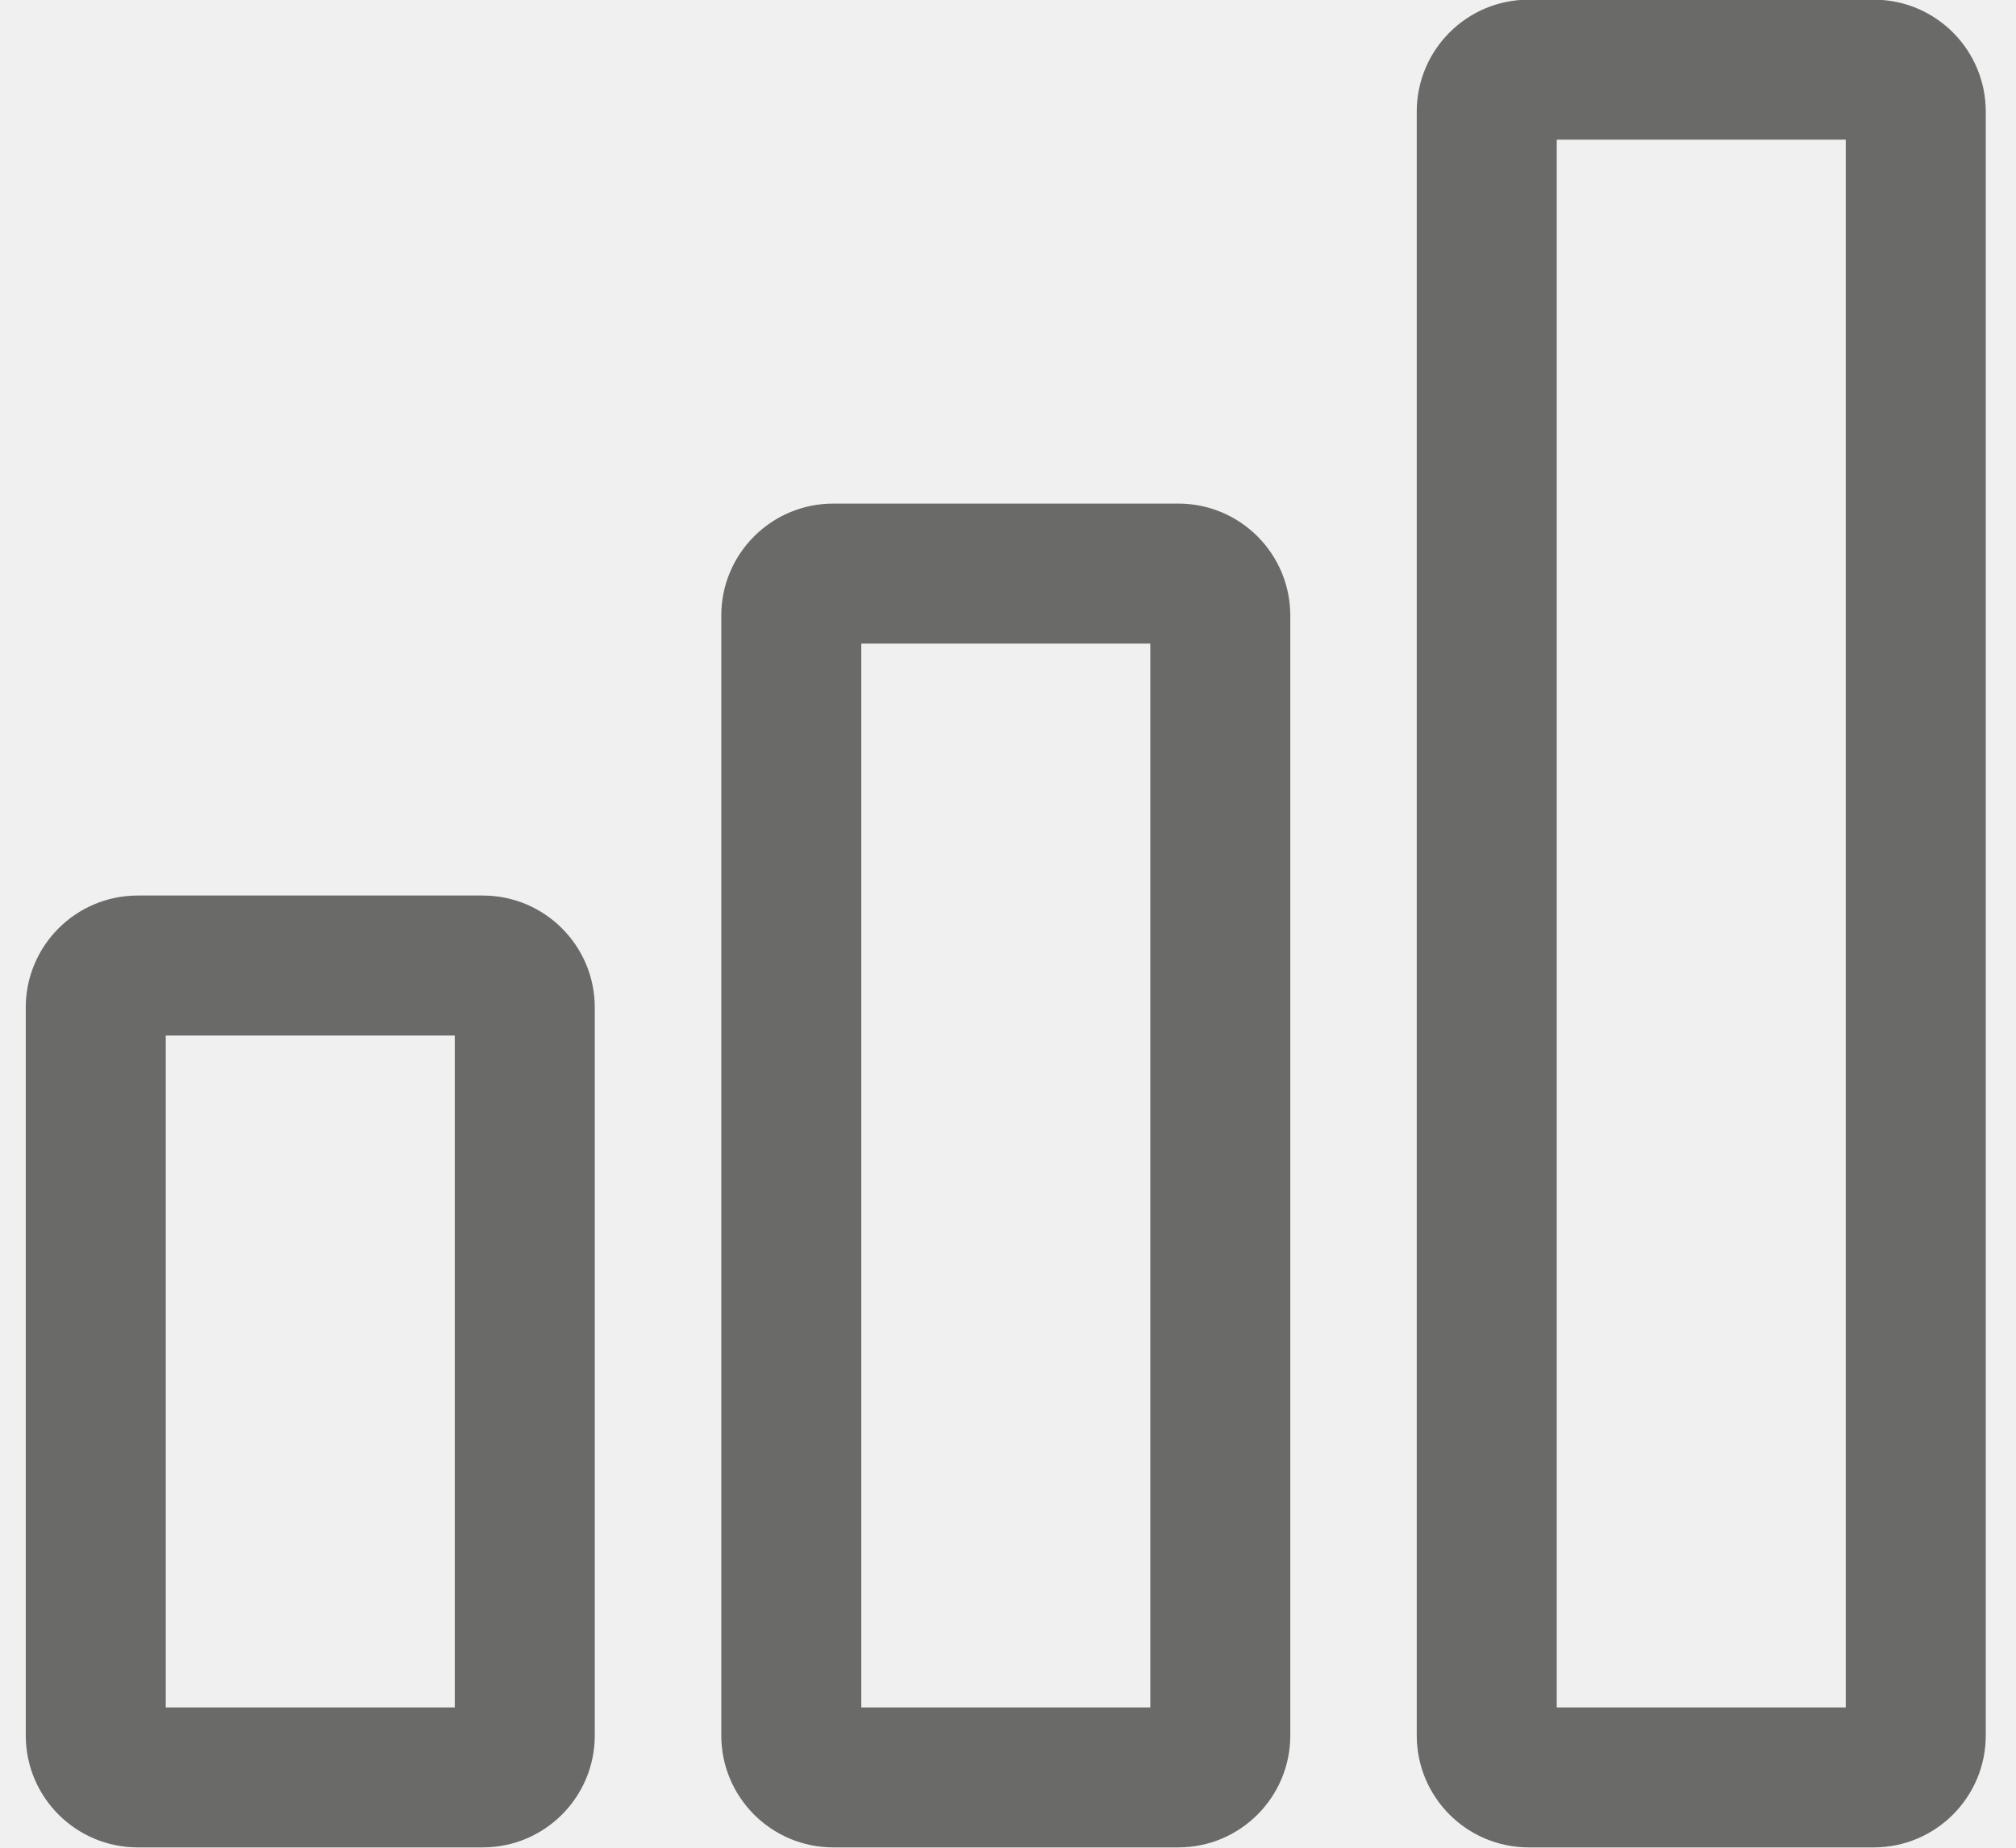
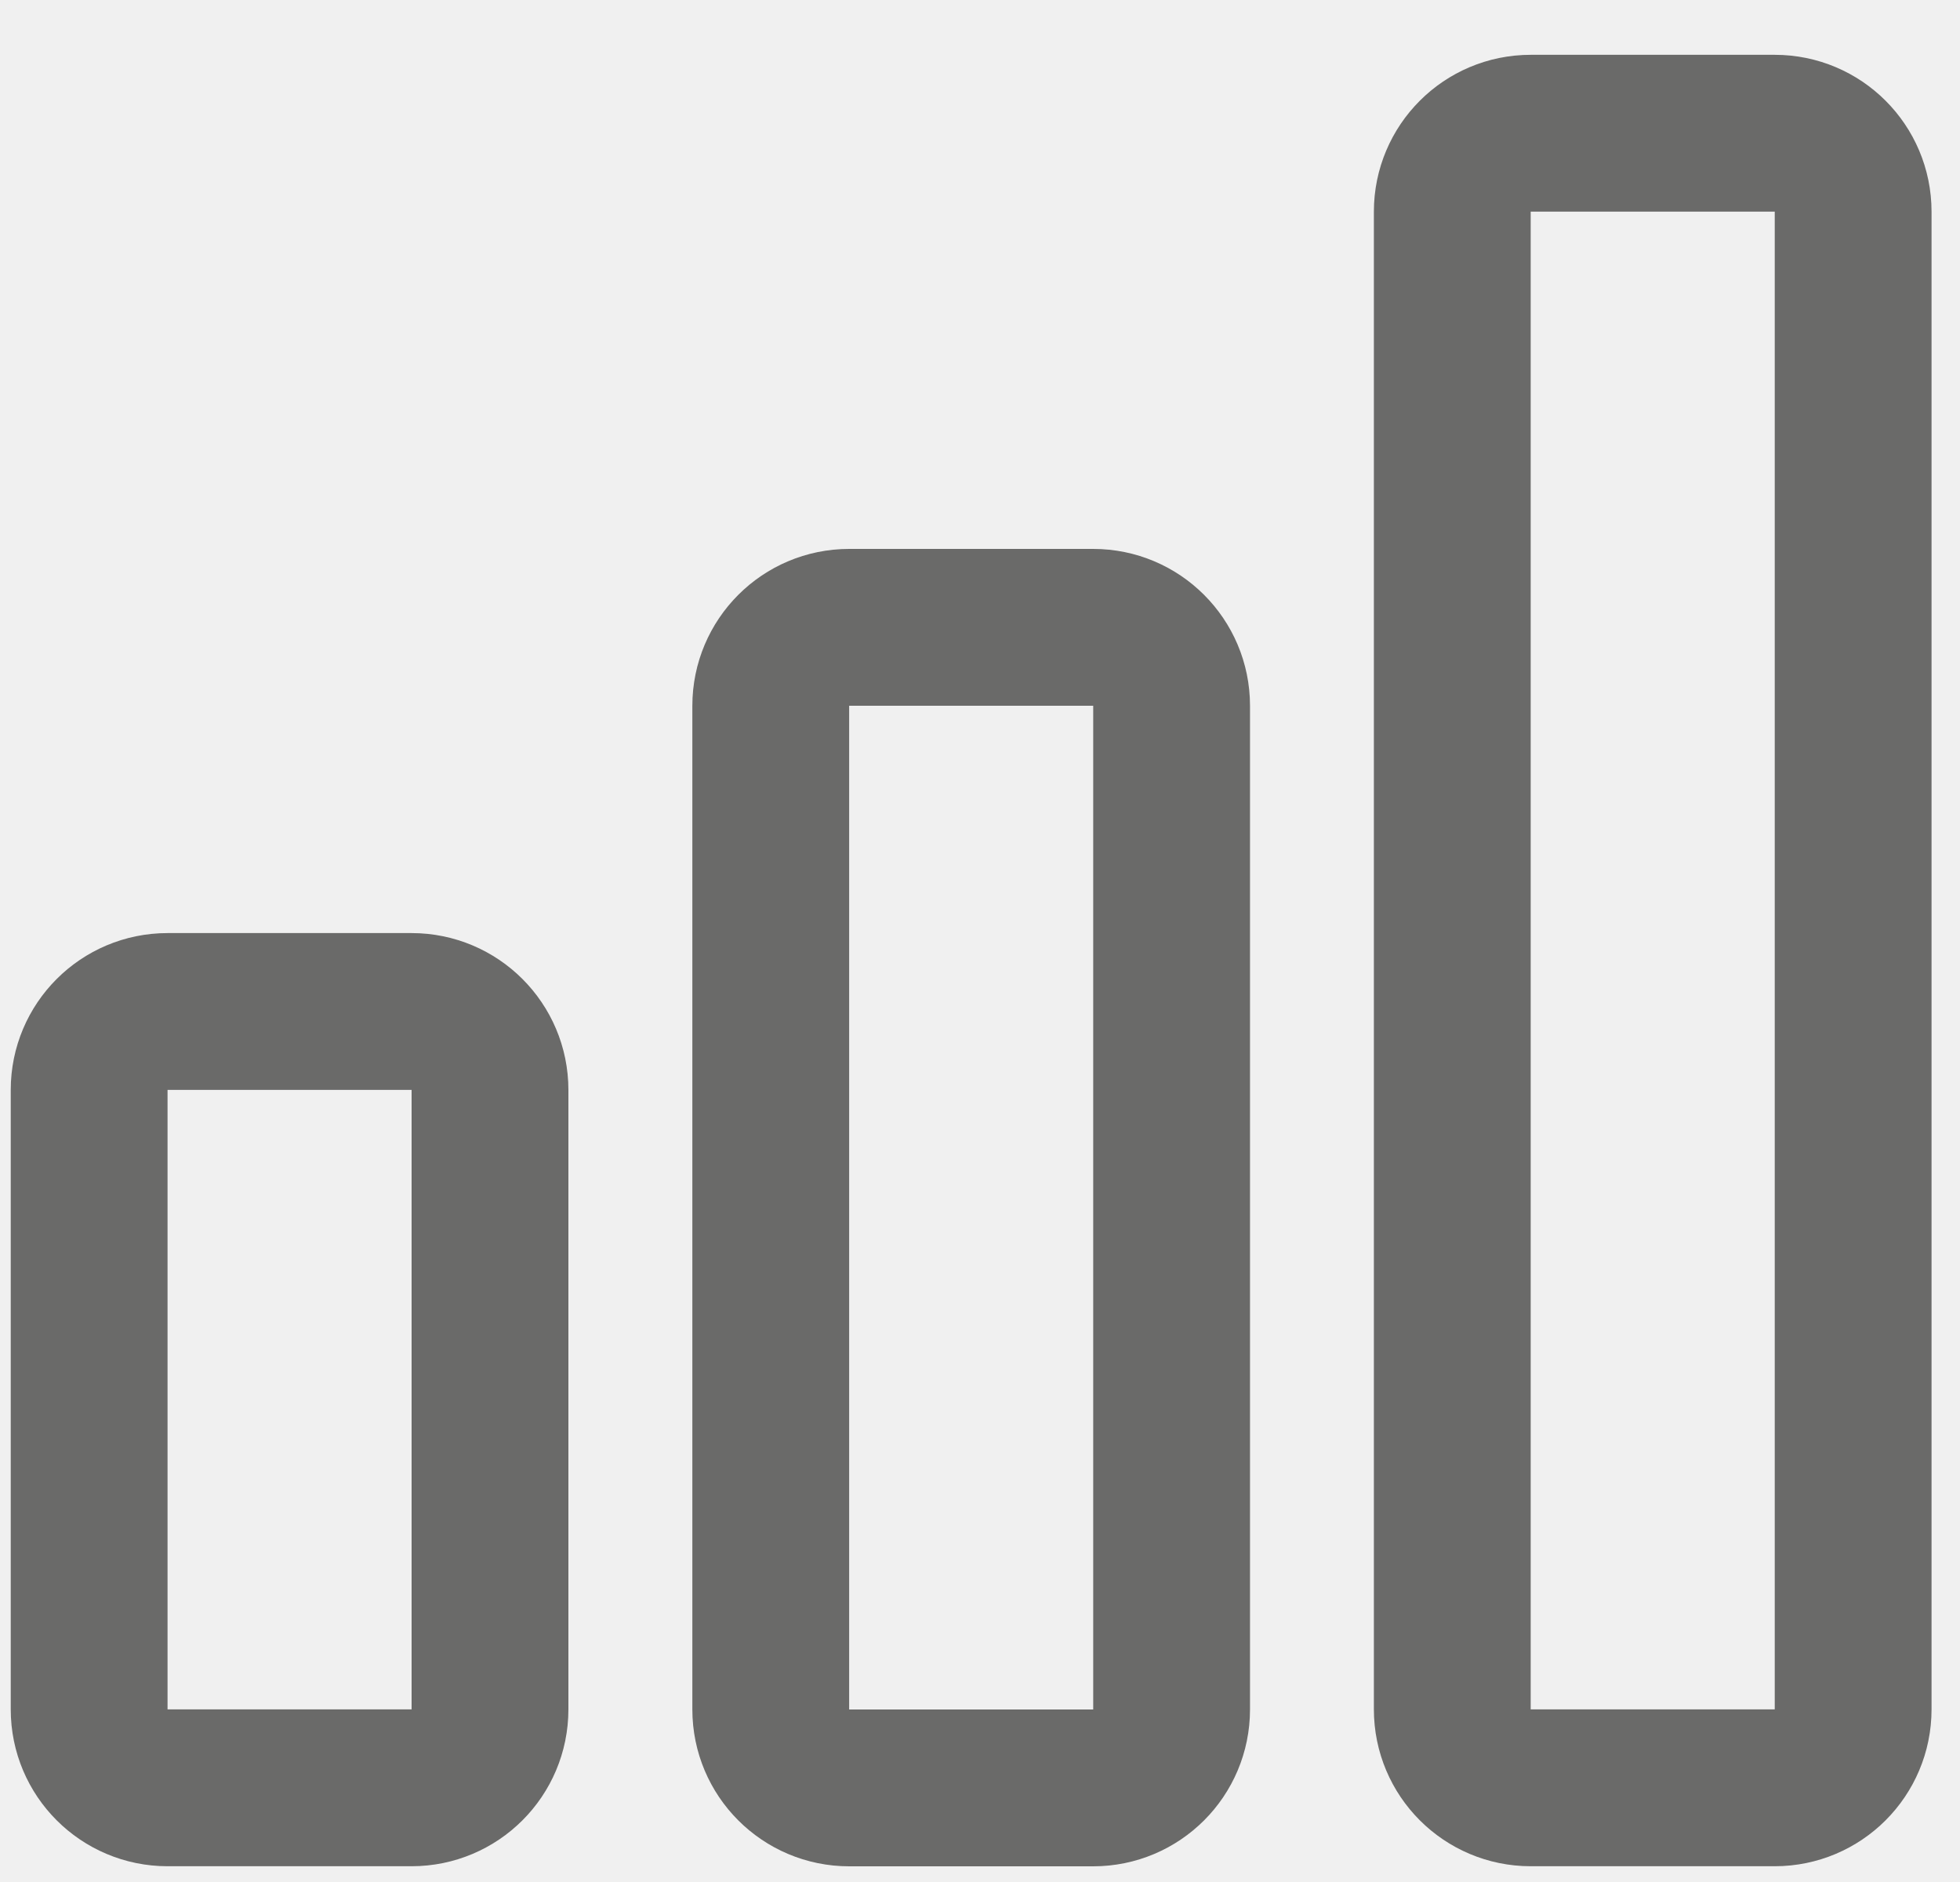
- <svg xmlns="http://www.w3.org/2000/svg" width="36" height="33" viewBox="0 0 36 33" fill="none">
+ <svg xmlns="http://www.w3.org/2000/svg" width="25" height="24" viewBox="0 0 25 24" fill="none">
  <g opacity="0.7">
-     <mask id="path-1-inside-1_2777_1867" fill="white">
-       <rect x="25.299" y="-0.006" width="10.161" height="33" rx="2" />
-     </mask>
-     <rect x="25.299" y="-0.006" width="10.161" height="33" rx="2" stroke="#31312F" stroke-width="5" mask="url(#path-1-inside-1_2777_1867)" />
-     <mask id="path-2-inside-2_2777_1867" fill="white">
-       <rect x="12.88" y="8.994" width="10.161" height="24" rx="2" />
-     </mask>
-     <rect x="12.88" y="8.994" width="10.161" height="24" rx="2" stroke="#31312F" stroke-width="5" mask="url(#path-2-inside-2_2777_1867)" />
-     <mask id="path-3-inside-3_2777_1867" fill="white">
-       <rect x="0.46" y="15.994" width="10.161" height="17" rx="2" />
-     </mask>
-     <rect x="0.46" y="15.994" width="10.161" height="17" rx="2" stroke="#31312F" stroke-width="5" mask="url(#path-3-inside-3_2777_1867)" />
+     <rect x="18.524" y="1.699" width="5.113" height="21.1" rx="1" stroke="#31312F" stroke-width="2" />
+     <rect x="9.831" y="8" width="5.113" height="14.8" rx="1" stroke="#31312F" stroke-width="2" />
+     <rect x="1.137" y="12.899" width="5.113" height="9.9" rx="1" stroke="#31312F" stroke-width="2" />
  </g>
</svg>
